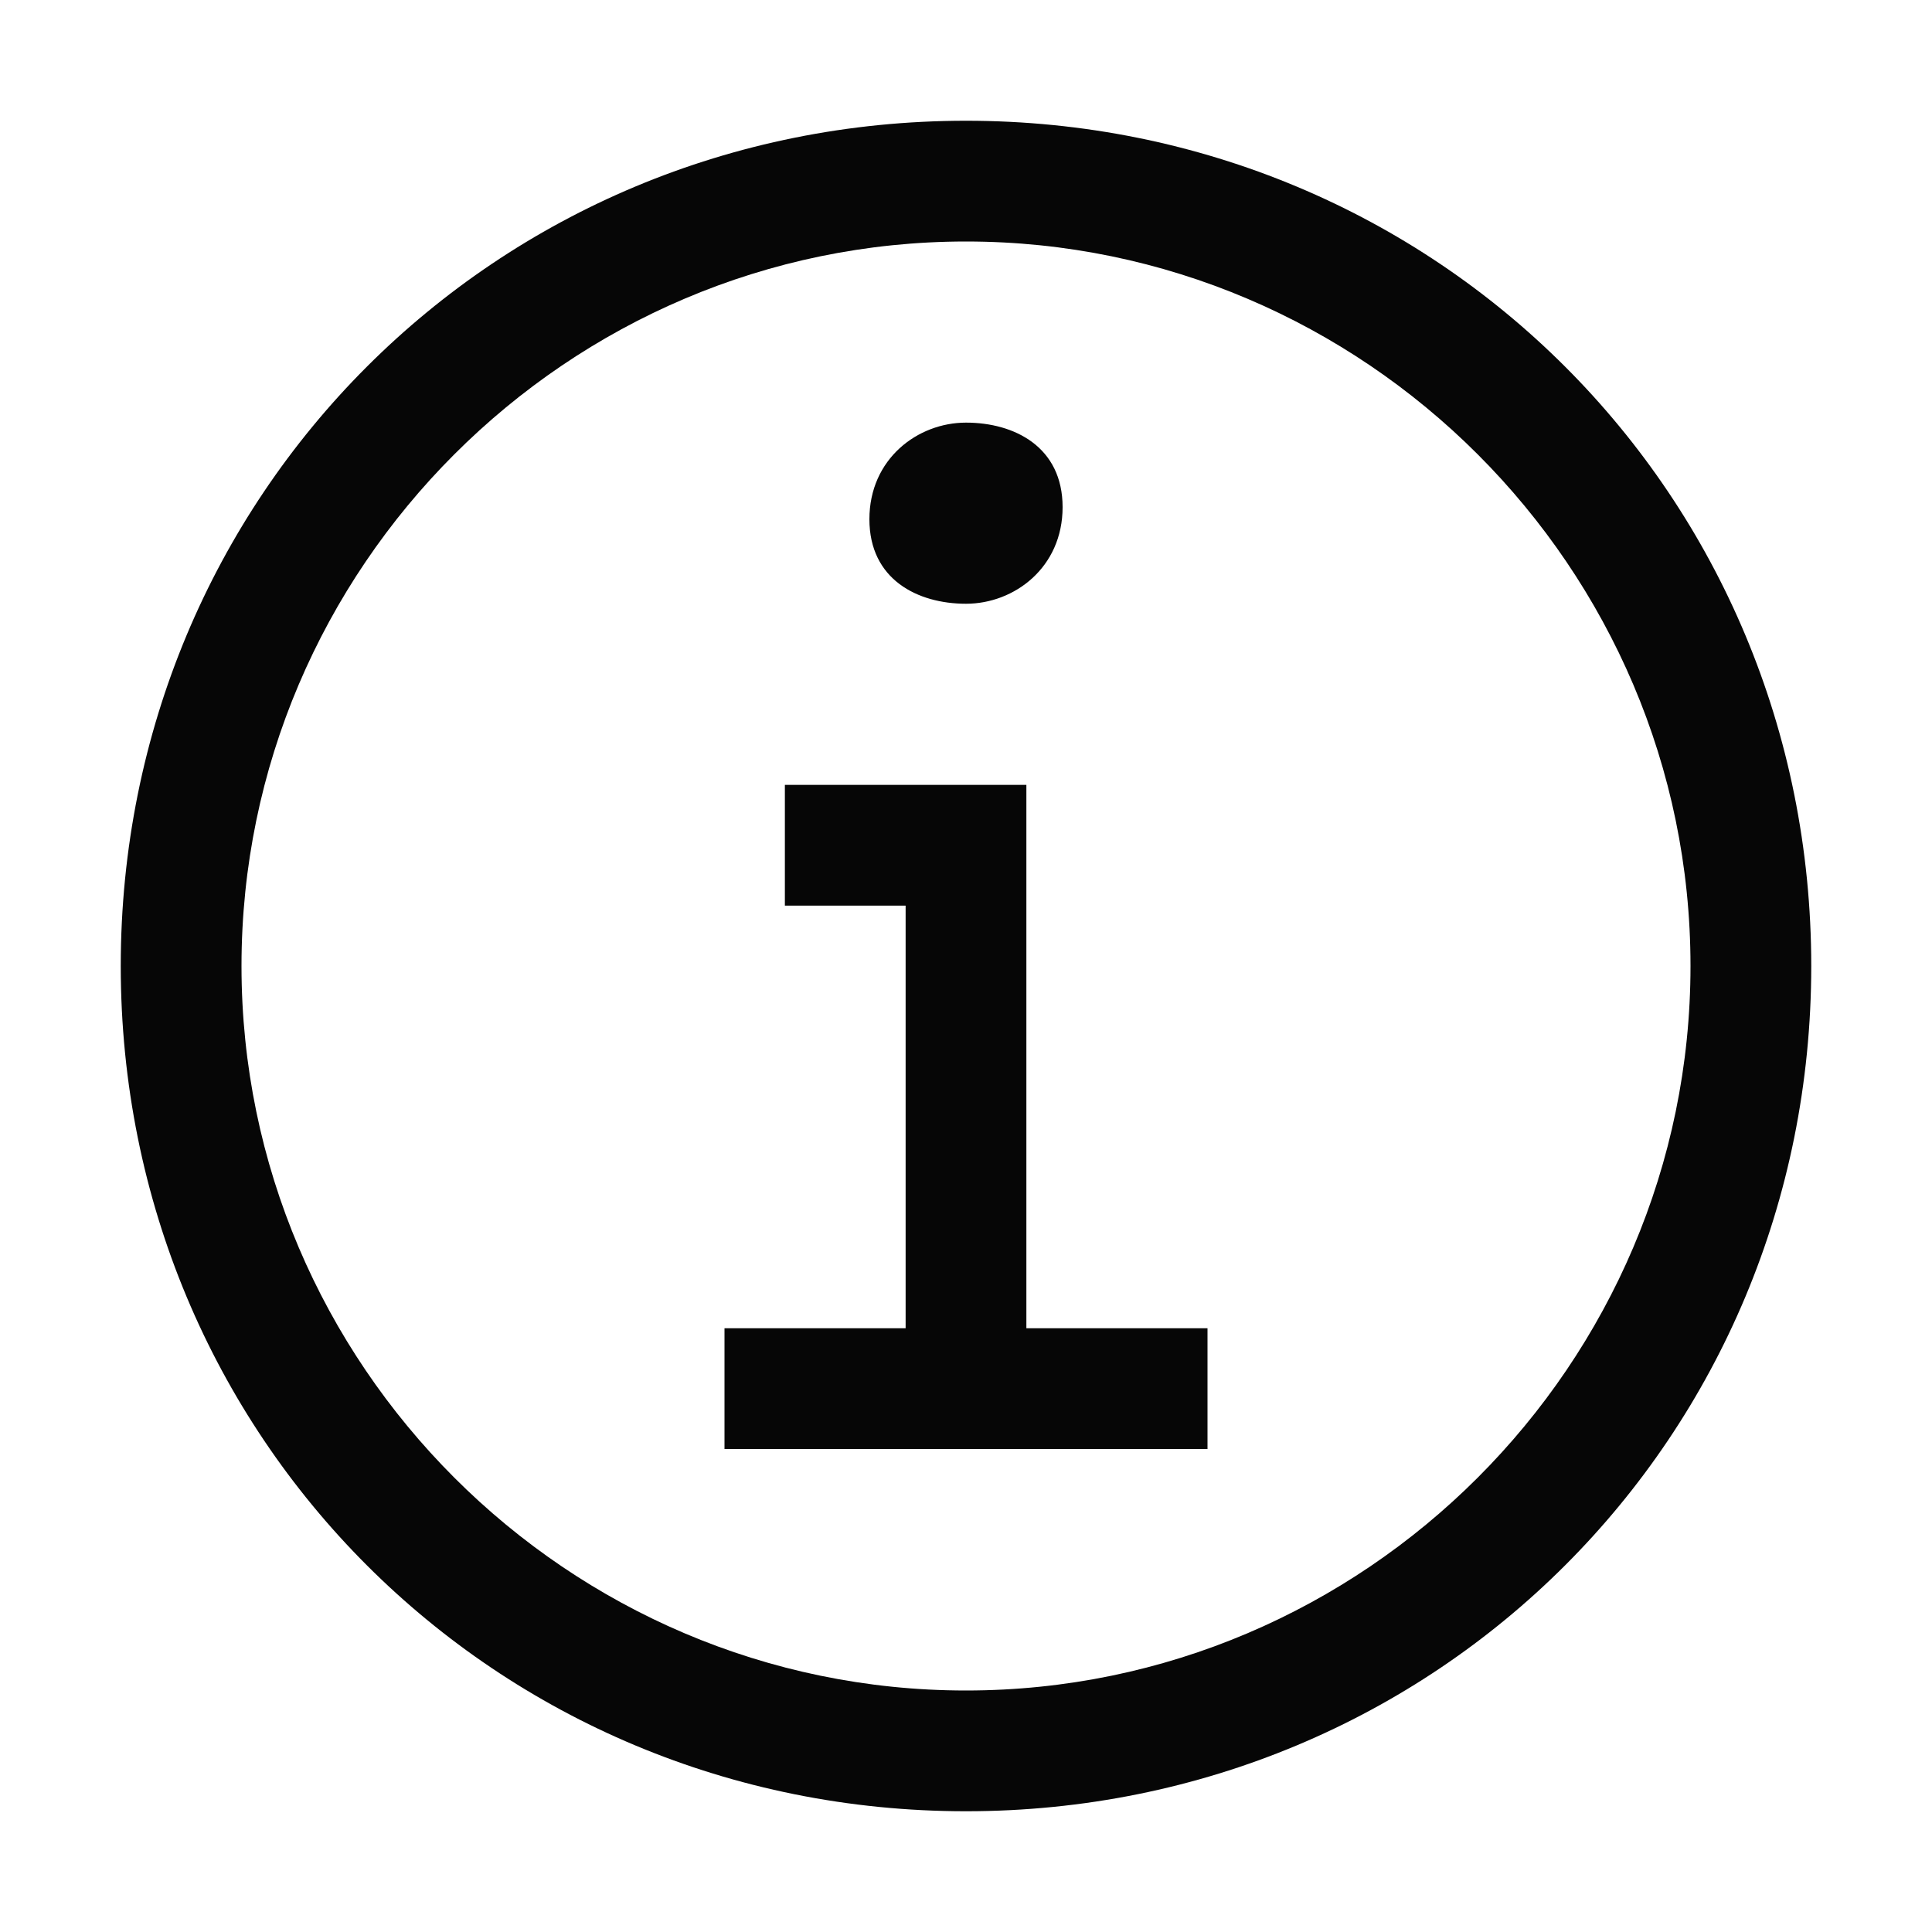
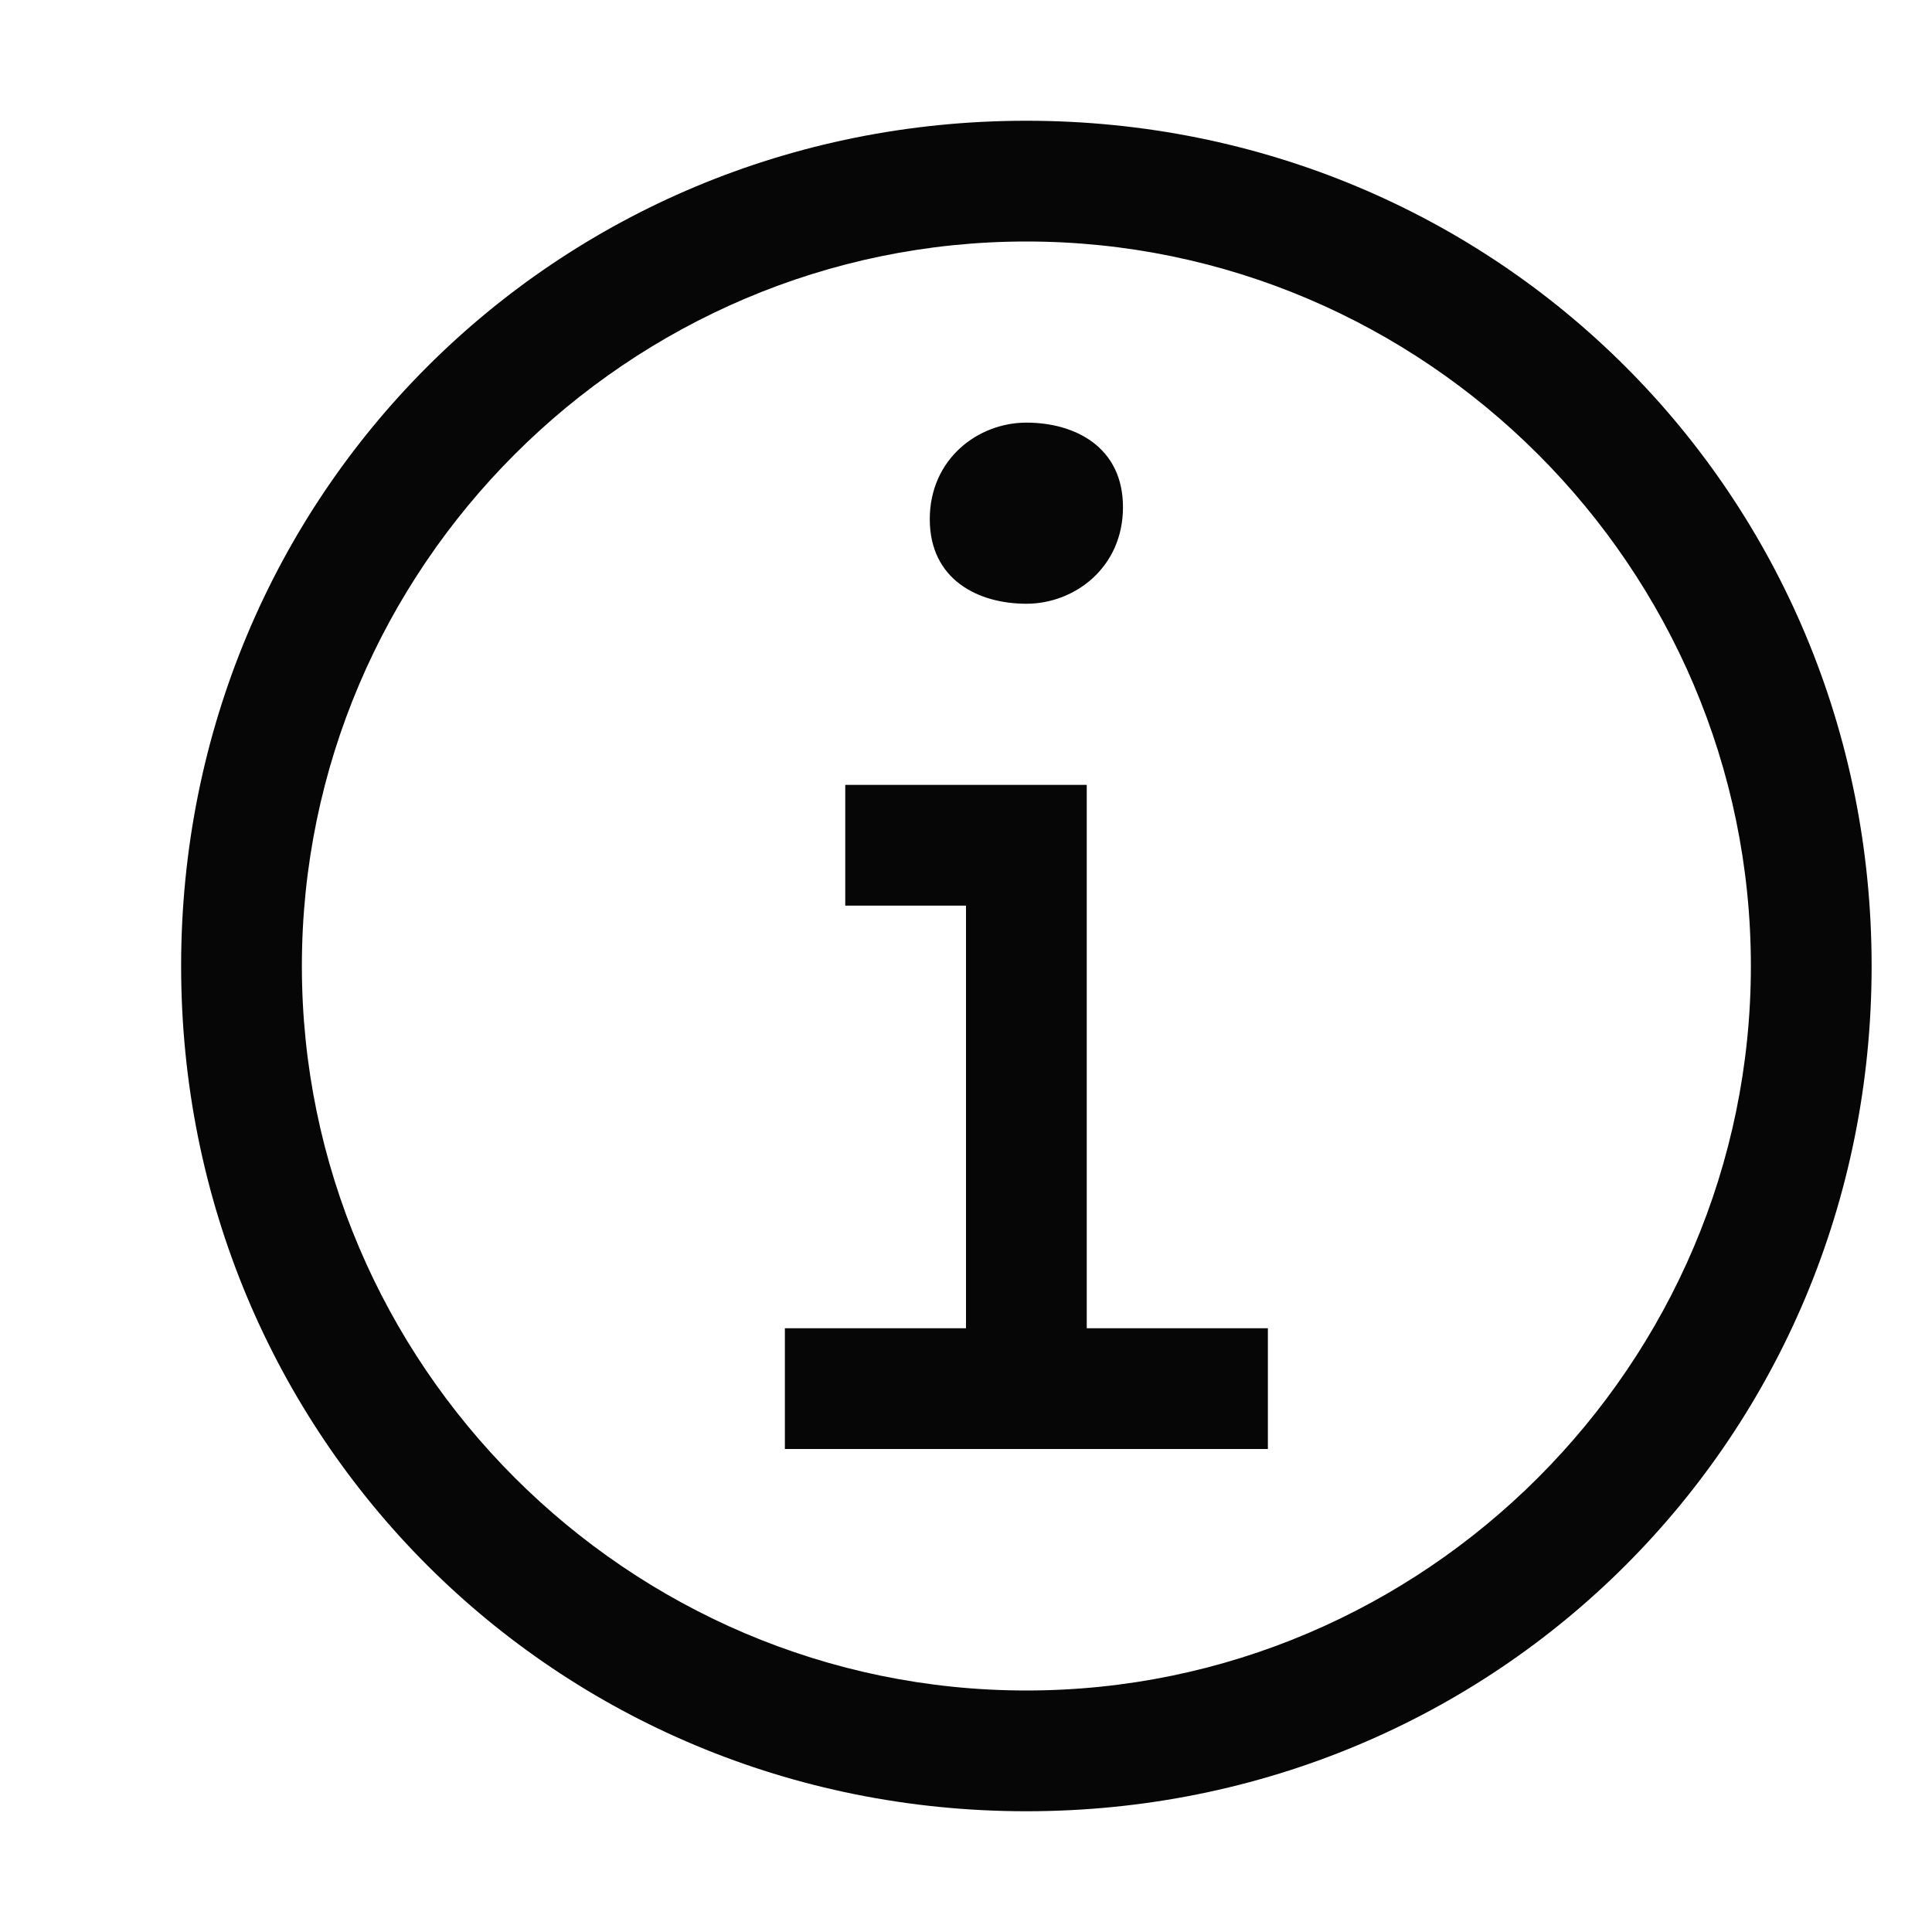
<svg xmlns="http://www.w3.org/2000/svg" width="16" height="16" viewBox="0 0 16 16">
-   <g transform="translate(0 0) scale(1)" fill="#060606">
+   <g transform="translate(0.5 0) scale(1)" fill="#060606">
    <path d="M8.5 11 8.5 6.5 6.5 6.5 6.5 7.5 7.5 7.5 7.5 11 6 11 6 12 10 12 10 11z" />
    <path d="M8,3.5c-0.4,0-0.8,0.3-0.8,0.8S7.6,5,8,5c0.4,0,0.8-0.3,0.8-0.8S8.4,3.5,8,3.5z" />
    <path d="M8,15c-3.9,0-7-3.1-7-7s3.1-7,7-7s7,3.1,7,7S11.9,15,8,15z M8,2C4.7,2,2,4.7,2,8s2.7,6,6,6s6-2.7,6-6S11.3,2,8,2z" />
  </g>
</svg>
